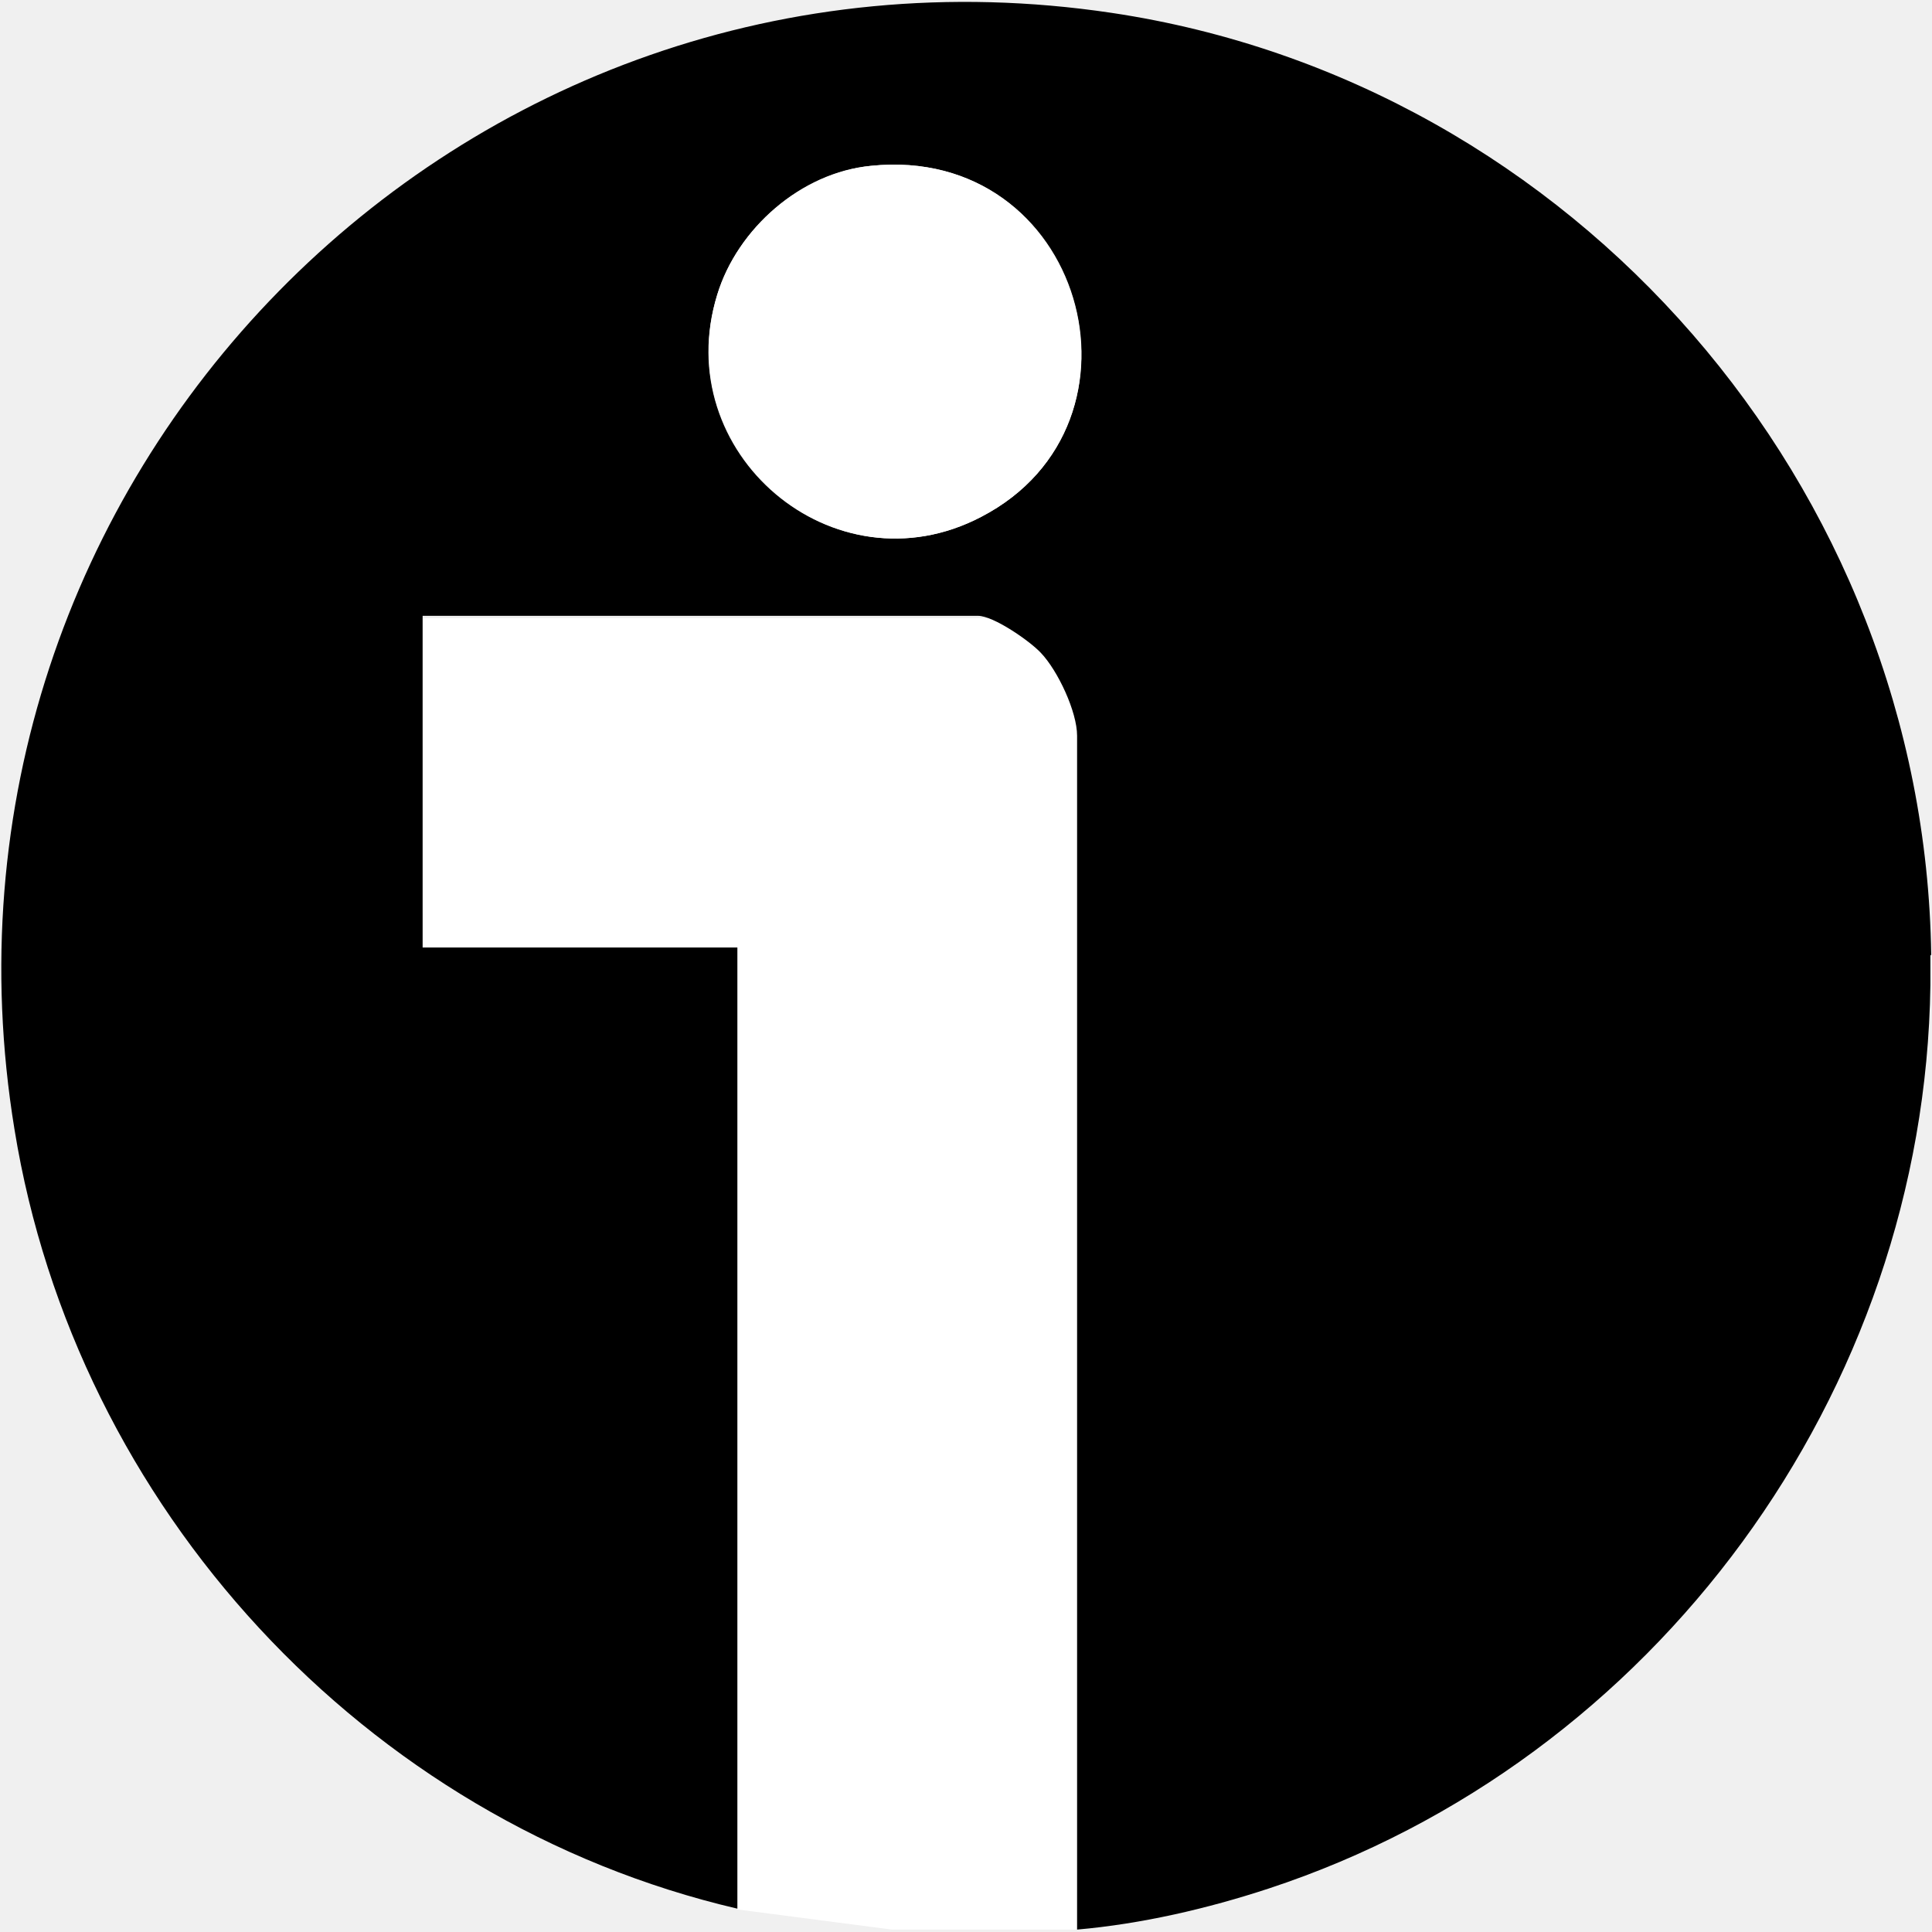
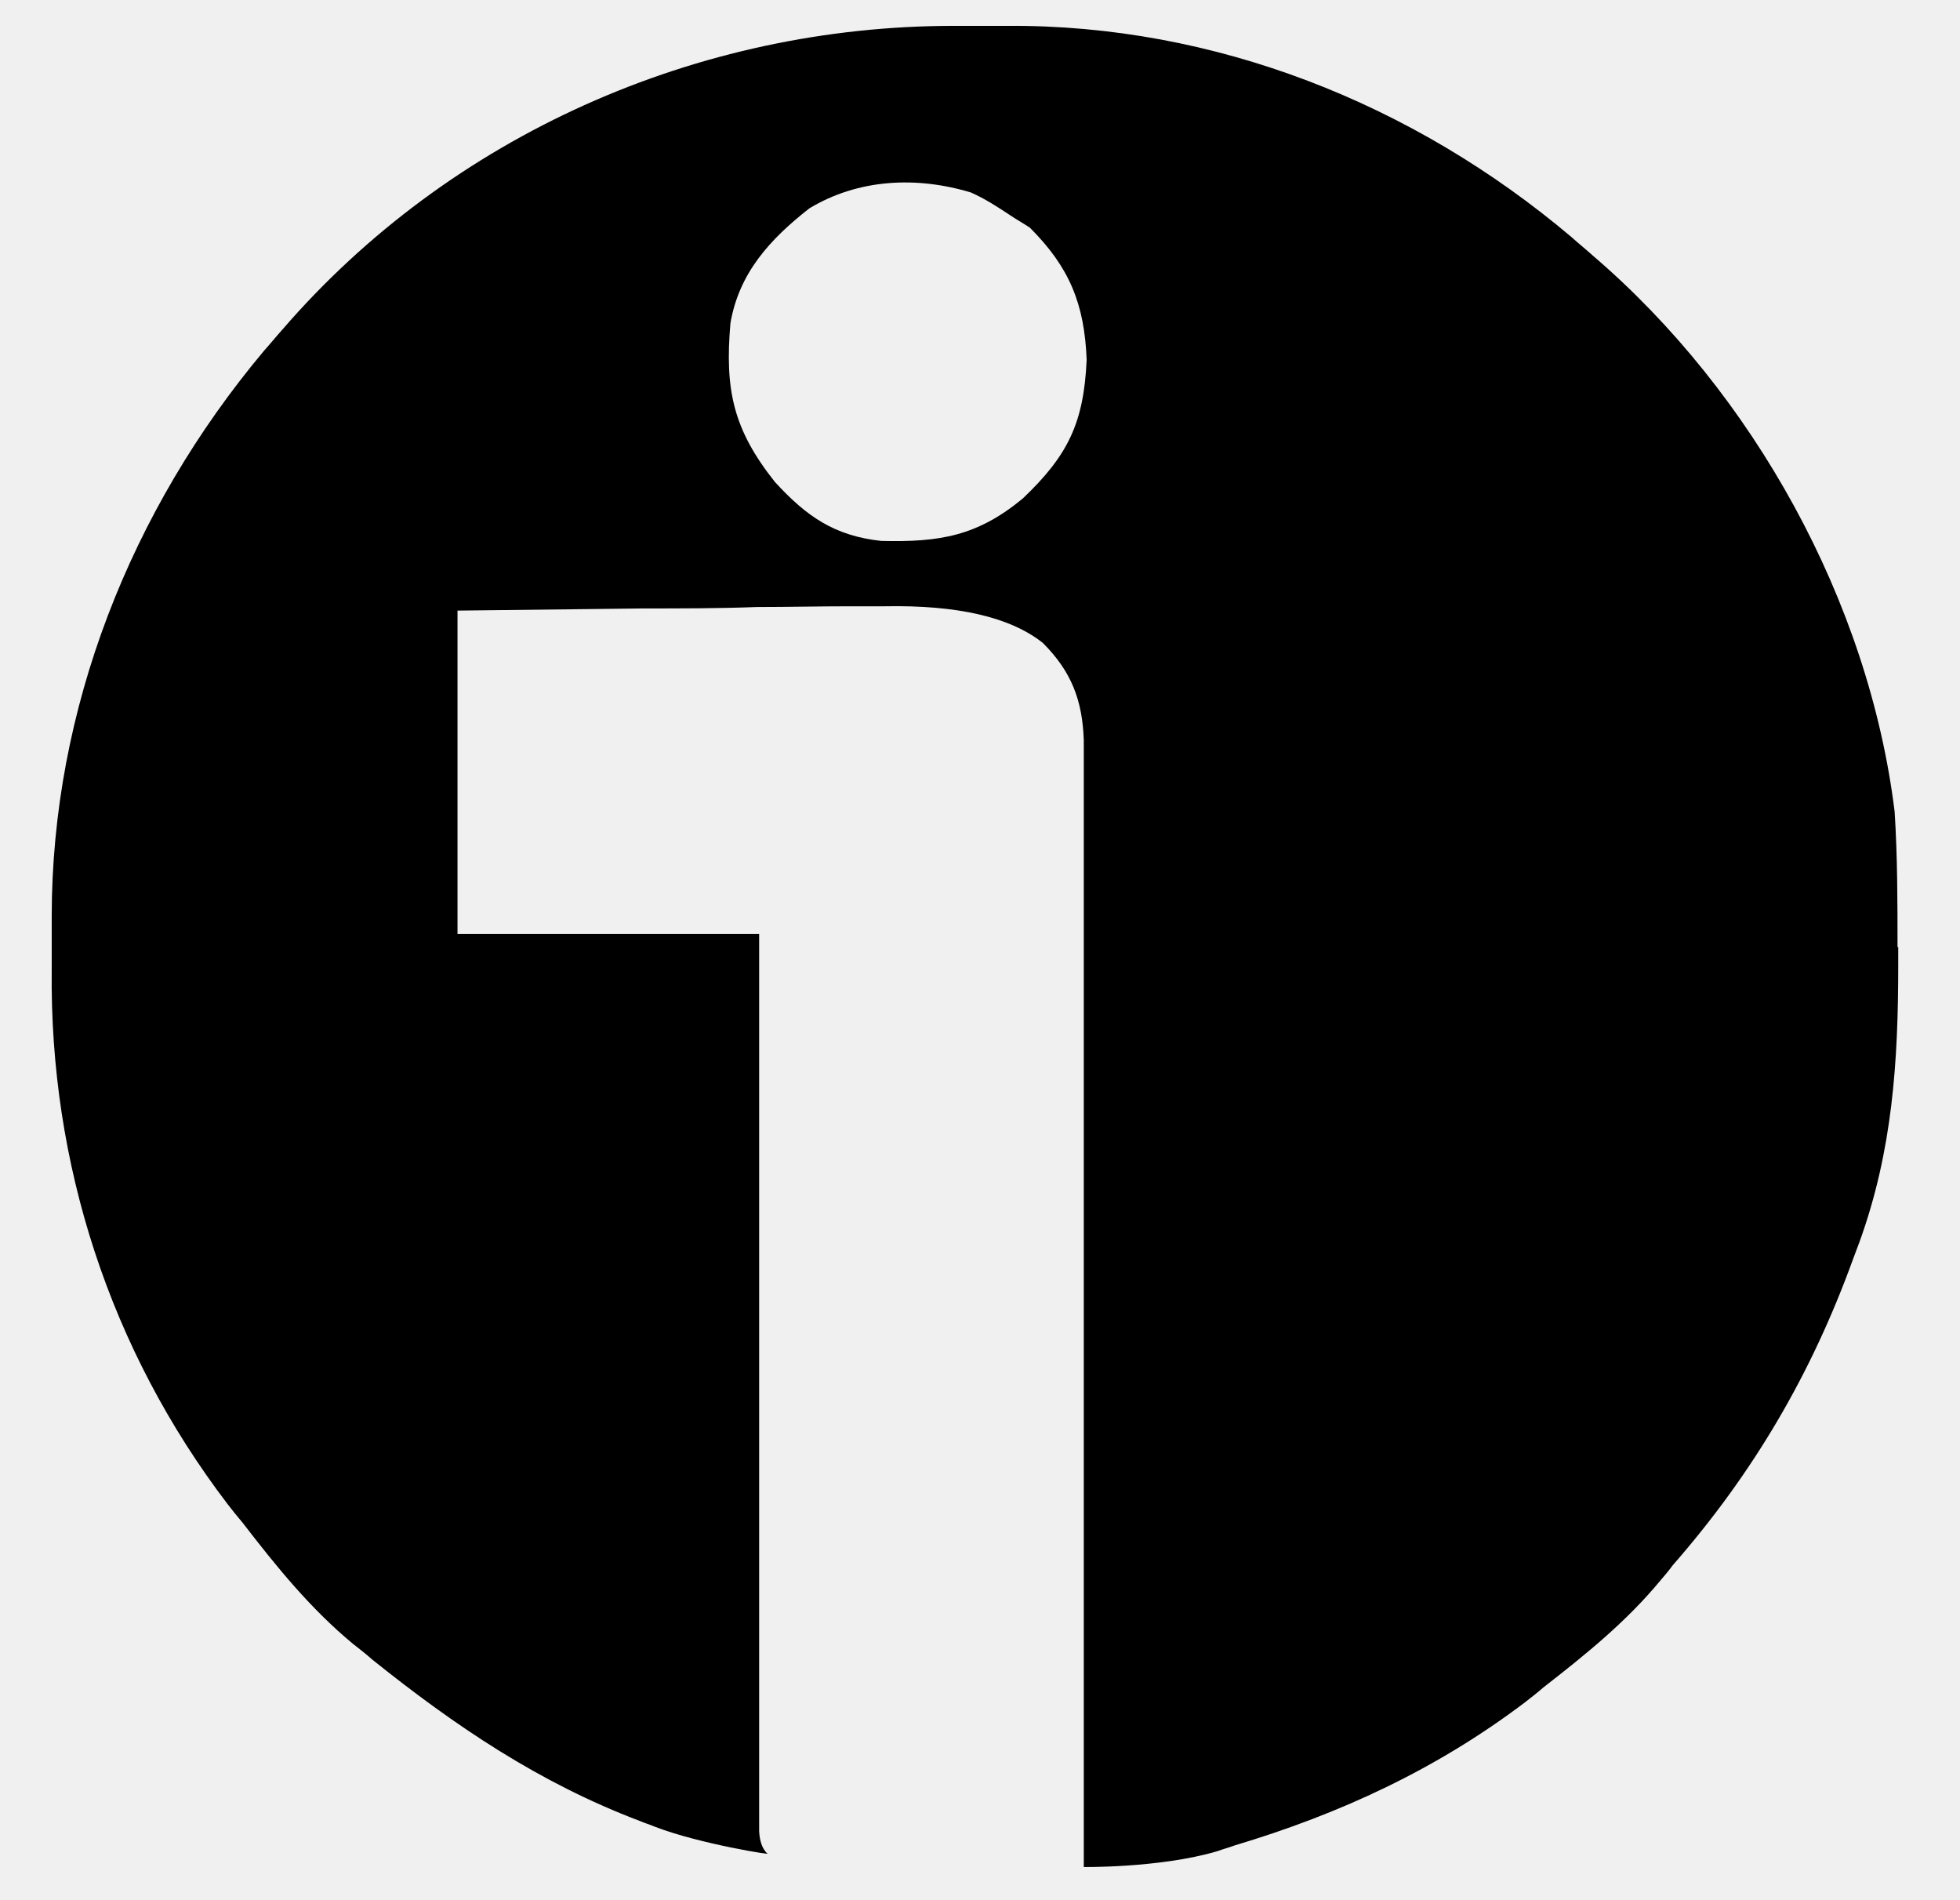
- <svg xmlns="http://www.w3.org/2000/svg" width="24" height="24" viewBox="0 0 24 24">
-   <defs>
-     <style>
-       .st0 {
-         fill: #fff;
-       }
-     </style>
-   </defs>
-   <polygon class="st0" points="13.38 23.97 11.08 23.97 9.16 23.72 5.25 11.77 5.24 7.68 13.43 7.68 13.38 23.97" />
-   <path d="M23.98,11.87c0,.12,0,.25,0,.37-.07,5.06-3.42,9.64-8.22,11.22-.76.25-1.58.44-2.38.51v-14.83c0-.3-.24-.81-.45-1.03-.14-.15-.59-.46-.78-.46h-6.9v4.12h3.91v11.94C4.53,22.63.94,18.72.18,14.03-1.14,5.97,5.71-1.05,13.81.16c5.75.86,10.1,5.89,10.18,11.7ZM10.82,2.06c-.87.09-1.66.78-1.91,1.6-.61,1.96,1.44,3.72,3.28,2.76,2.24-1.17,1.26-4.63-1.37-4.36Z" />
-   <path class="st0" d="M10.82,2.06c2.62-.27,3.61,3.2,1.37,4.36-1.83.96-3.88-.8-3.28-2.76.25-.82,1.04-1.52,1.91-1.6Z" />
+ <svg xmlns="http://www.w3.org/2000/svg" id="Layer_1" version="1.1" viewBox="0 0 272.9 264.4">
+   <path d="M264.2,131.9c0-6.3,0-12.6-.4-18.9-3.6-29.3-19.7-58.3-42-77.4-1-.9-2-1.7-3-2.6C196.8,14.4,169.1,3.4,140.2,3.6c-2.5,0-4.9,0-7.4,0-35.6,0-70.1,15.2-93.5,42.3-.9,1-1.7,2-2.6,3C18.2,71,7.2,98.7,7.2,127.6c0,2.5,0,4.9,0,7.4-.3,27,8.1,52.9,24.5,74.4q1,1.3,2.1,2.6c4.7,6.1,9.4,11.9,15.3,16.8.9.7,1.8,1.4,2.7,2.2,11.6,9.3,23.3,17.2,37.3,22.5.7.3,1.4.5,2.1.8,6.2,2.4,17,4.1,15.6,3.7q-1-1-1.1-3.1c0-.9,0-1.9,0-2.8,0-1.1,0-2.1,0-3.2q0-1.8,0-3.6c0-1.2,0-2.5,0-3.8,0-3.4,0-6.8,0-10.2,0-3.6,0-7.1,0-10.7,0-6.7,0-13.5,0-20.2,0-7.7,0-15.3,0-23,0-15.8,0-31.6,0-47.4h-42v-45q18.1-.2,25.9-.3c5.3,0,10.6,0,15.8-.2,4.3,0,8.5-.1,12.8-.1,1.6,0,3.2,0,4.9,0q15.3-.3,22.1,5.1c4,4,5.5,8,5.7,13.5,0,1.2,0,2.4,0,3.6,0,.7,0,1.3,0,2,0,2.2,0,4.4,0,6.6,0,1.6,0,3.2,0,4.7,0,4.3,0,8.6,0,12.8,0,4.5,0,8.9,0,13.4,0,8.5,0,16.9,0,25.4,0,9.6,0,19.3,0,28.9,0,19.8,0,39.7,0,59.5-.6,0,10.5.2,18.6-2.2.8-.3,1.6-.5,2.4-.8,14.7-4.4,28.1-10.6,40.4-19.9.9-.7,1.8-1.4,2.6-2.1,5.9-4.6,11.5-9.1,16.3-14.9.6-.7,1.2-1.4,1.7-2.1,11.2-12.8,19.3-26.6,25.1-42.6.3-.8.6-1.6.9-2.4,4.6-12.7,5.4-25.1,5.4-38.5,0-.9,0-1.8,0-2.6ZM142.4,69.4c-6.3,5.2-11.5,6.1-19.7,5.9-6.5-.7-10.4-3.4-14.8-8.2-5.8-7.3-7-12.8-6.2-22.1,1.2-7,5.5-11.7,11-16,6.8-4.1,14.9-4.5,22.5-2.2,2,.9,3.7,2,5.5,3.2.9.6,1.8,1.1,2.7,1.7,5.5,5.5,7.6,10.6,7.9,18.4-.4,8.8-2.6,13.3-8.9,19.3Z" />
</svg>
